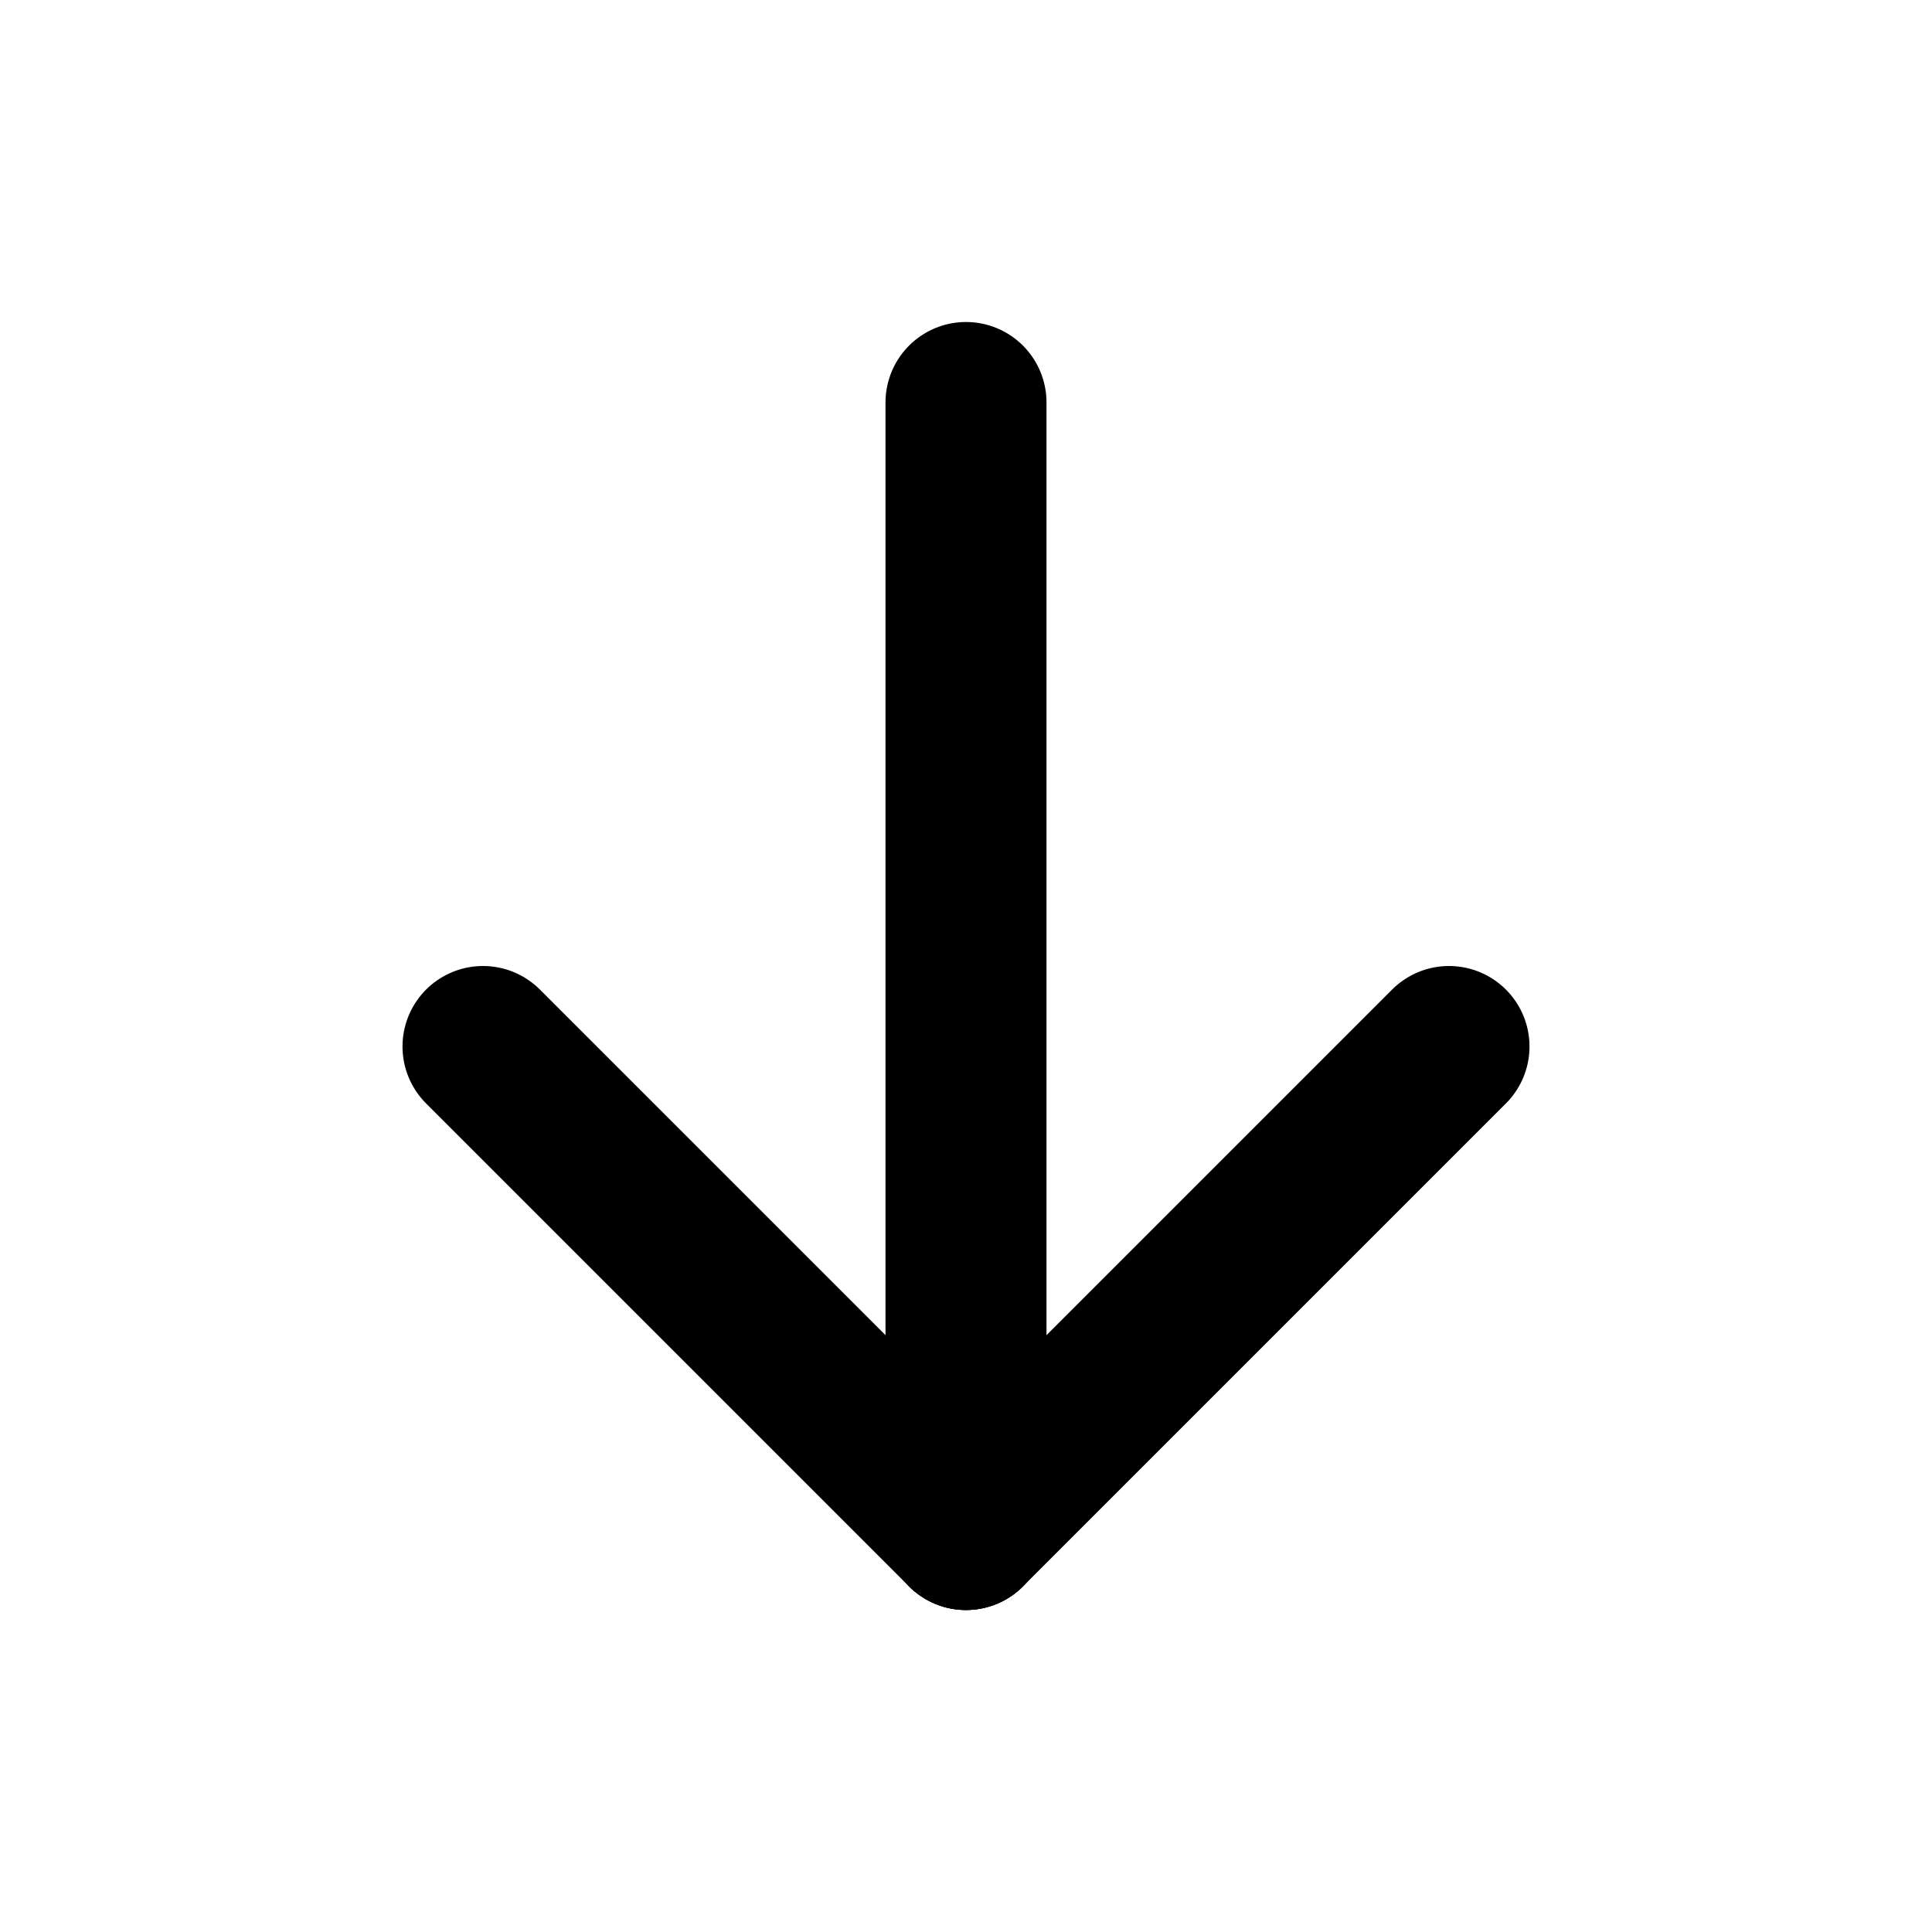
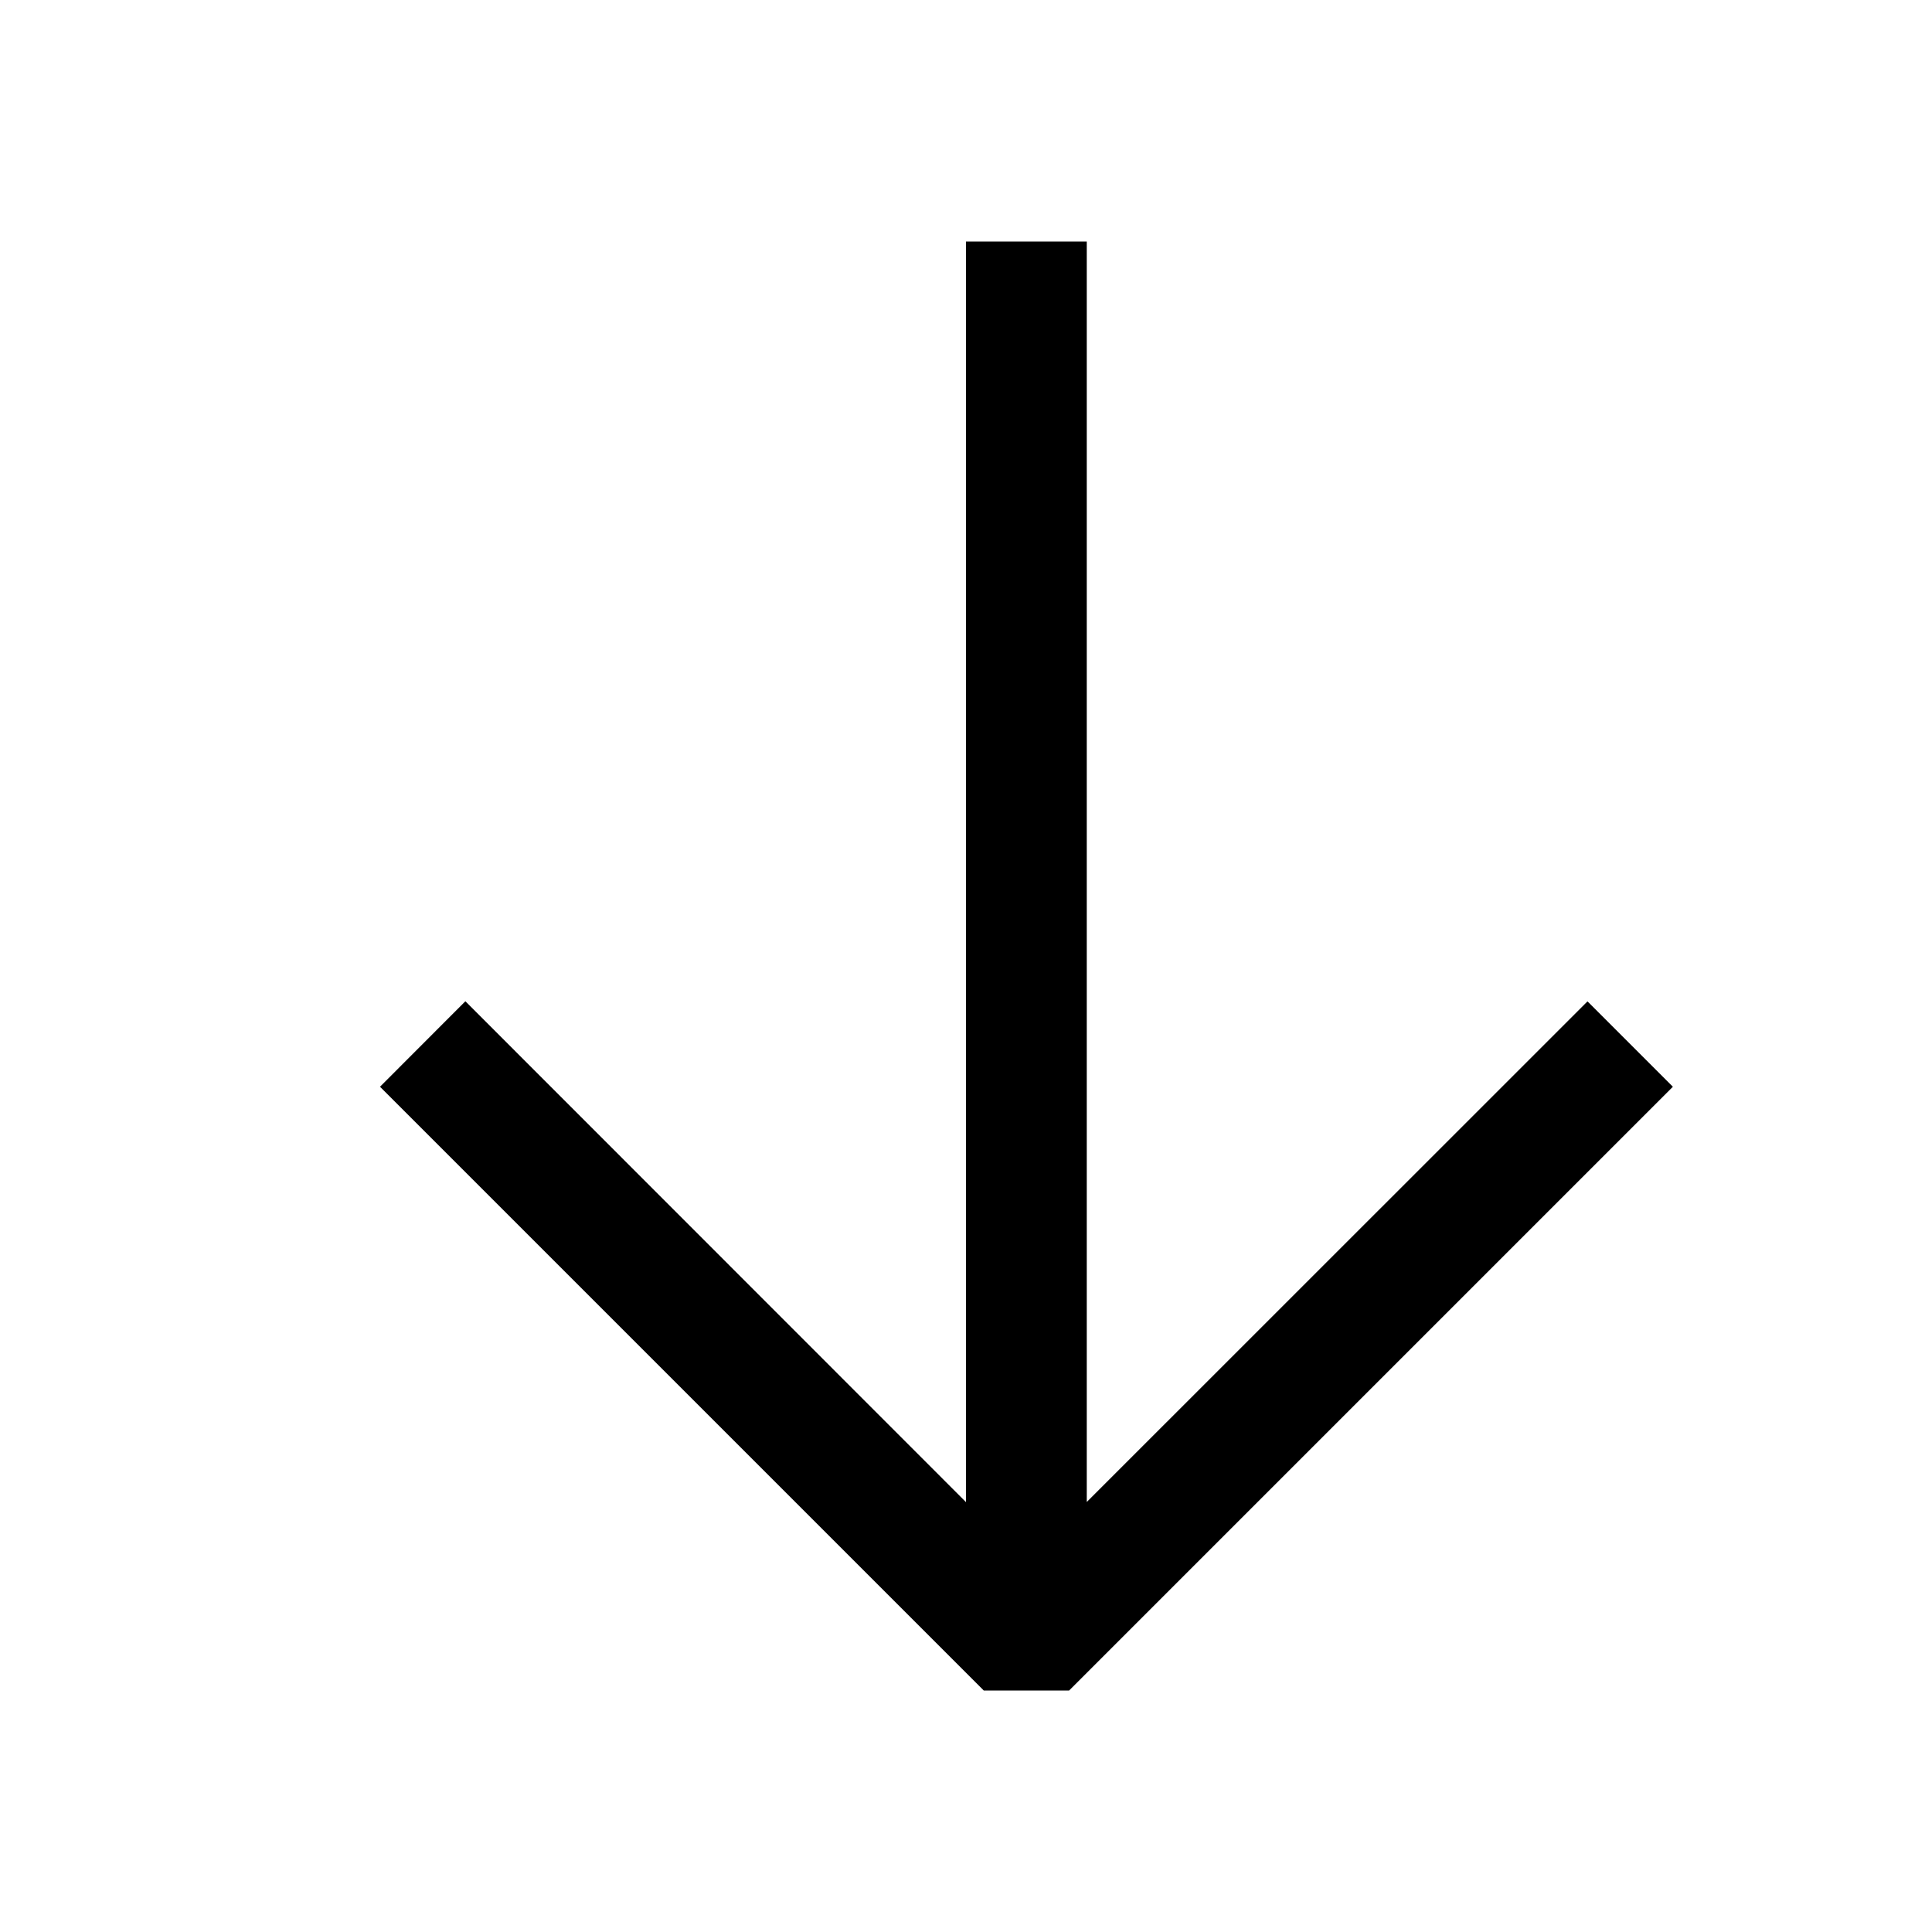
- <svg xmlns="http://www.w3.org/2000/svg" class="icon icon-tabler icon-tabler-arrow-down" width="24" height="24" viewBox="0 0 24 24" stroke-width="2" stroke="currentColor" fill="none" stroke-linecap="round" stroke-linejoin="round">
-   <path stroke="none" d="M0 0h24v24H0z" fill="none" />
-   <line x1="12" y1="5" x2="12" y2="19" />
-   <line x1="18" y1="13" x2="12" y2="19" />
-   <line x1="6" y1="13" x2="12" y2="19" />
+ <svg xmlns="http://www.w3.org/2000/svg" width="1em" height="1em" preserveAspectRatio="xMidYMid meet" viewBox="0 0 16 16" style="-ms-transform: rotate(360deg); -webkit-transform: rotate(360deg); transform: rotate(360deg);">
+   <path fill="currentColor" fill-rule="evenodd" d="m3.147 9l5 5h.707l5-5l-.707-.707L9 12.439V2H8v10.44L3.854 8.292L3.147 9z" clip-rule="evenodd" />
</svg>
